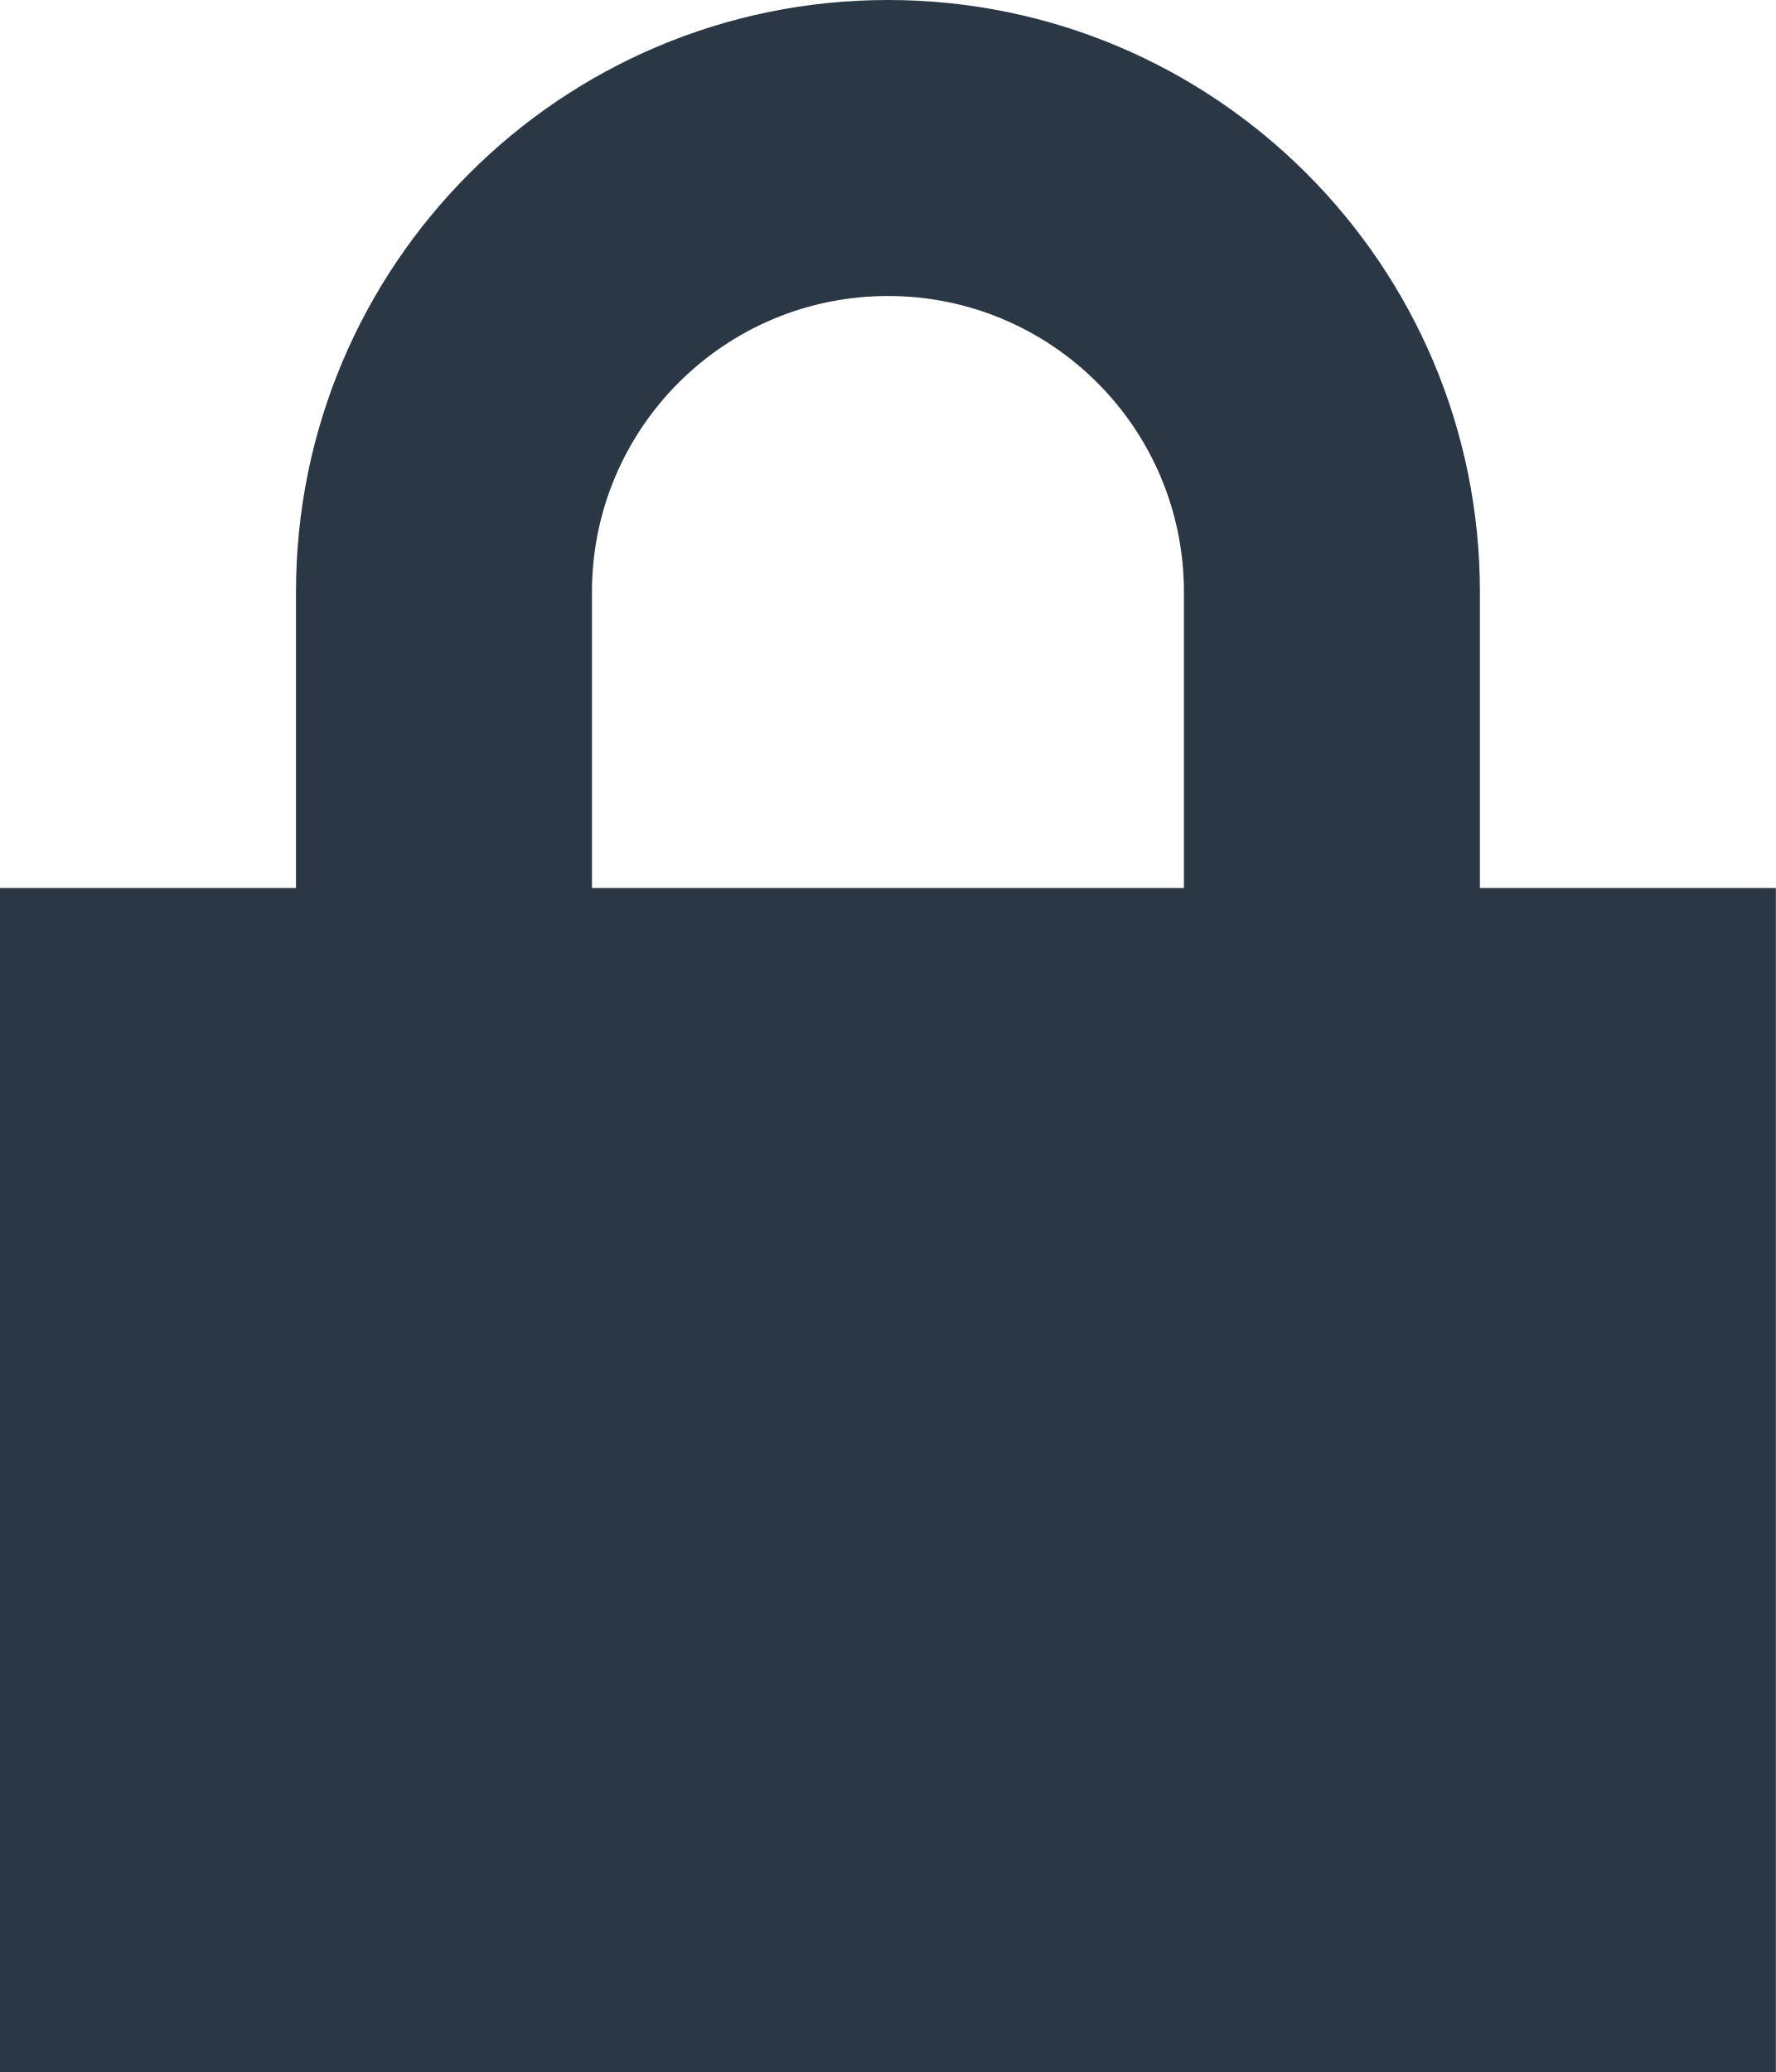
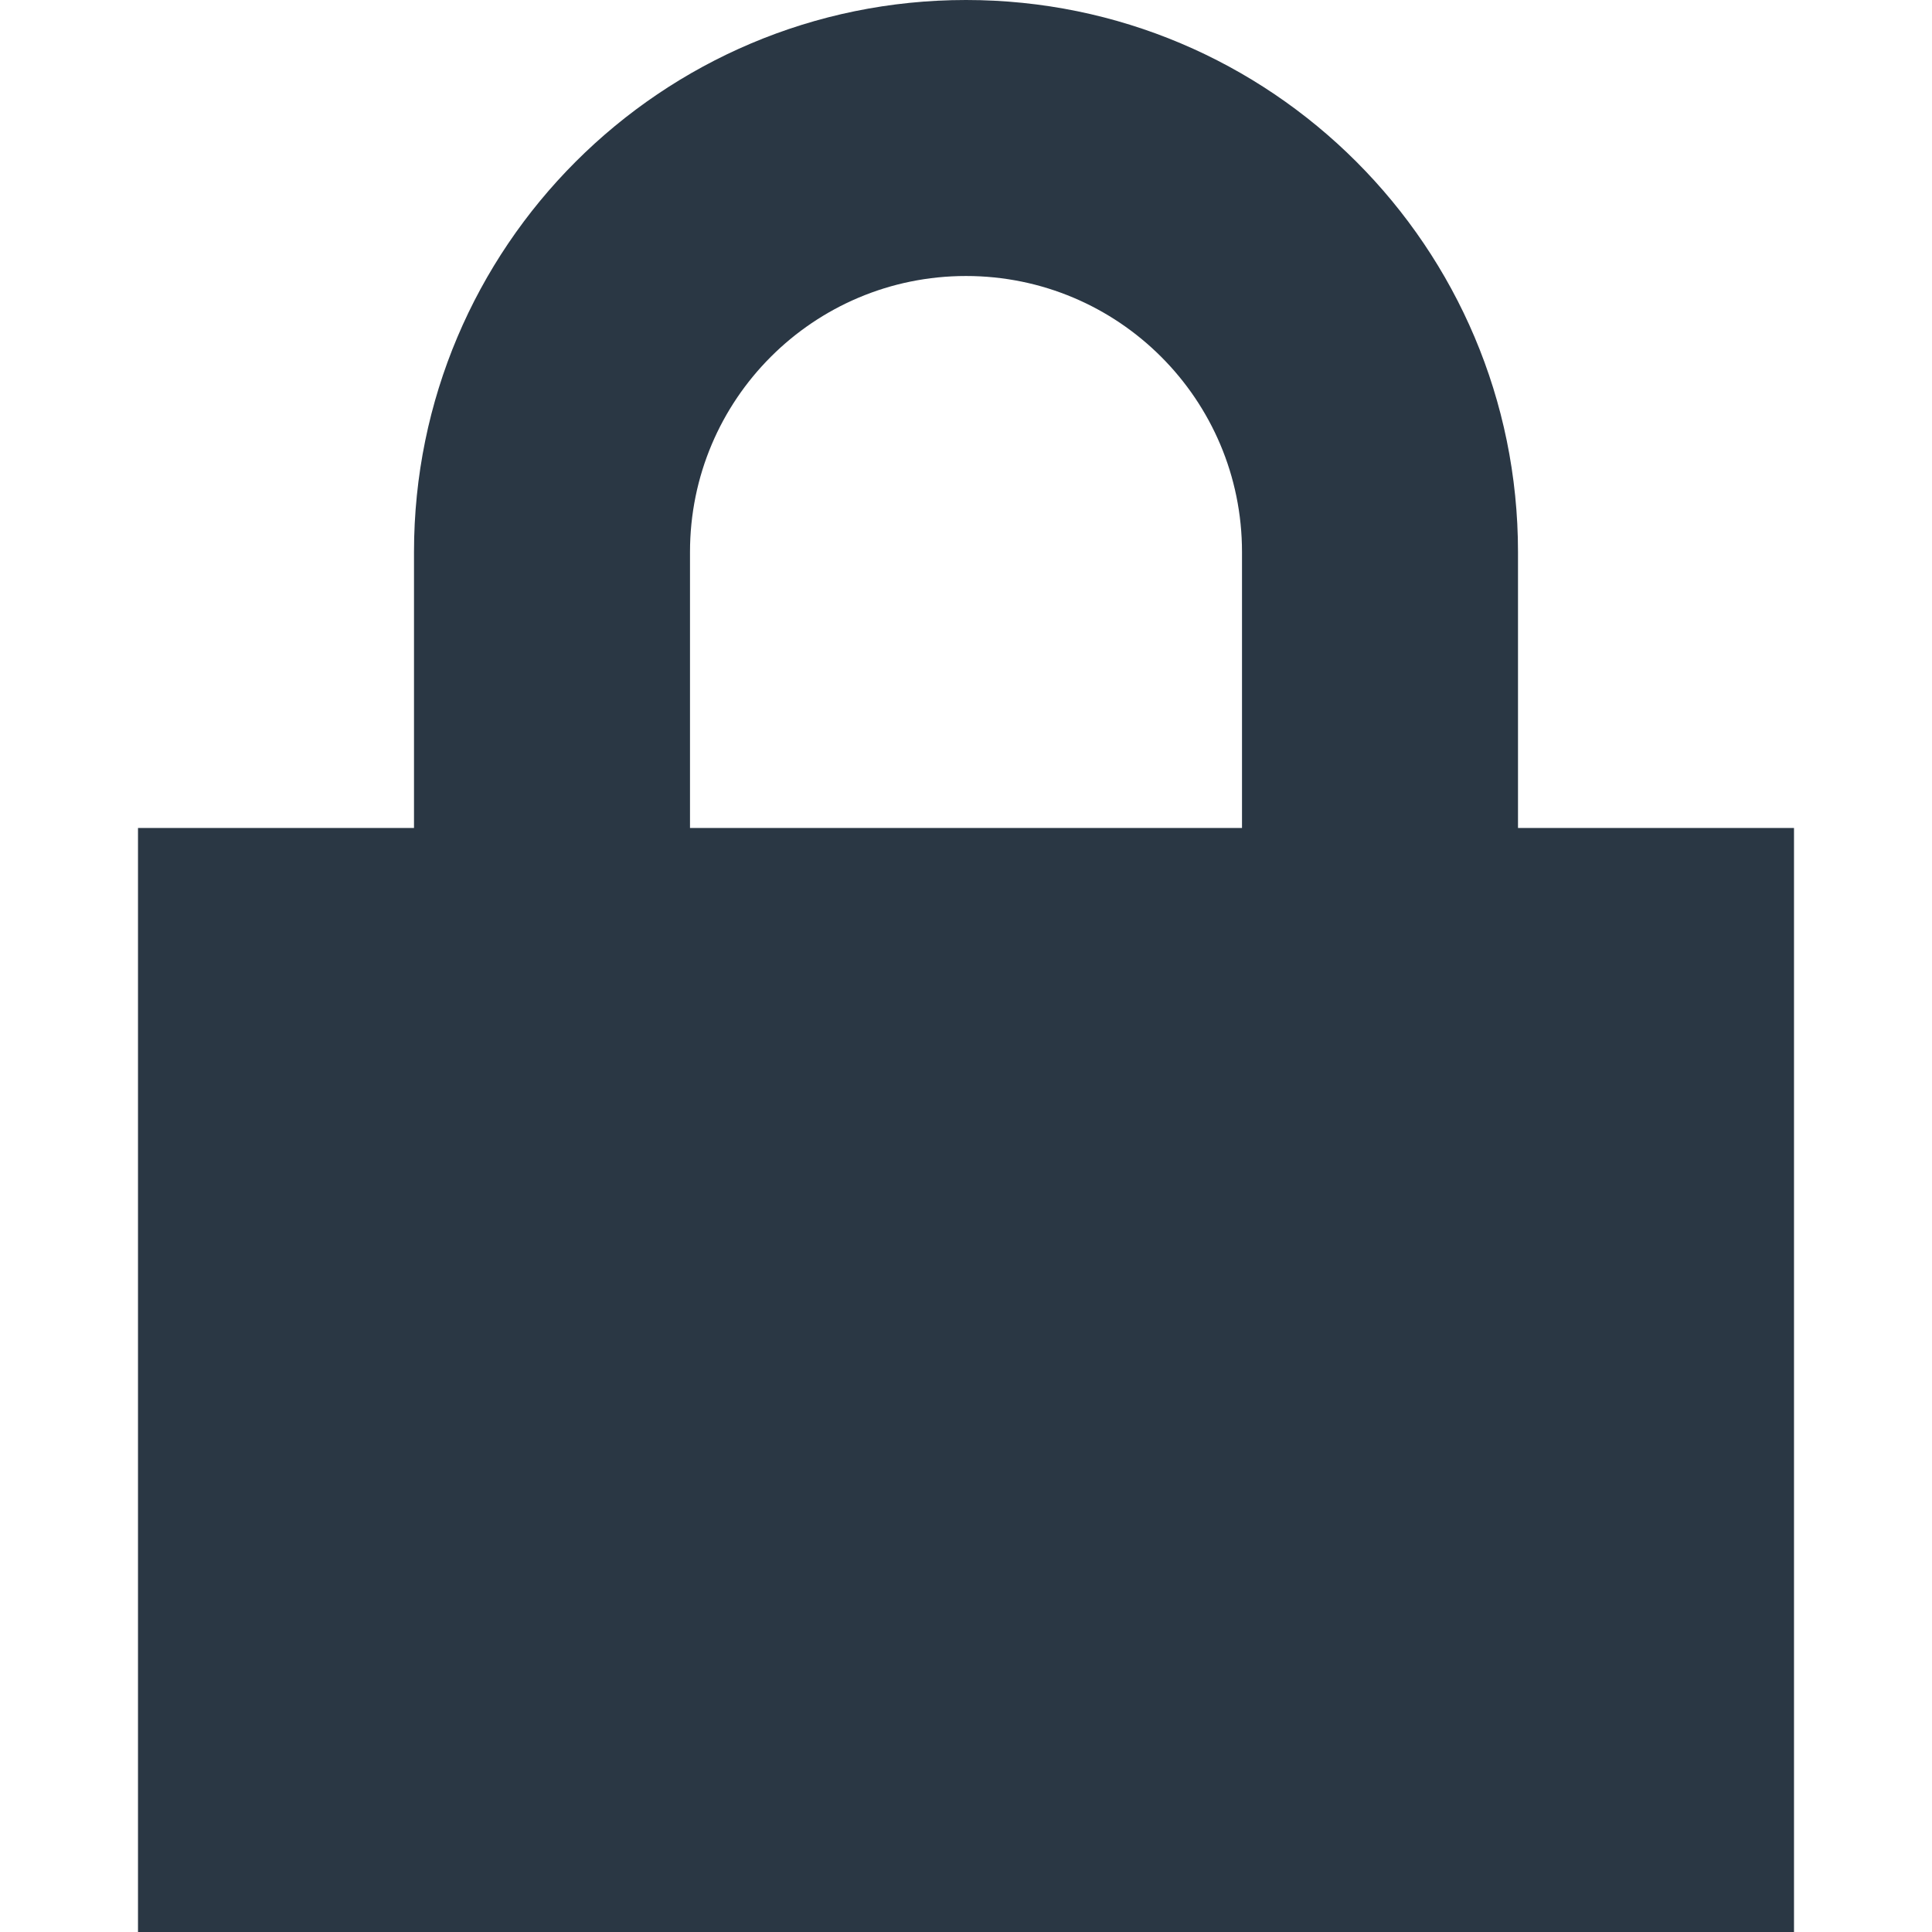
- <svg xmlns="http://www.w3.org/2000/svg" width="12px" height="14px" viewBox="0 0 12 14" version="1.1">
-   <g id="App-UI" stroke="none" stroke-width="1" fill="none" fill-rule="evenodd">
-     <g id="Overview" transform="translate(-220, -278)" fill="#2A3744">
-       <path d="M222,282 C222,279.791 223.791,278 226,278 C228.209,278 230,279.791 230,282 L230,284 L232,284 L232,292 L220,292 L220,284 L222,284 L222,282 Z M224,282 L224,284 L228,284 L228,282 C228,280.895 227.105,280 226,280 C224.895,280 224,280.895 224,282 Z" id="MiniLock" />
+ <svg xmlns="http://www.w3.org/2000/svg" width="14" height="14" viewBox="0 0 14 14" version="1.1" id="svg9">
+   <defs id="defs13" />
+   <g id="App-UI" style="fill:none;fill-rule:evenodd;stroke:none;stroke-width:1" transform="translate(1)">
+     <g id="Overview" transform="translate(-220,-278)" style="fill:#2a3744">
+       <path d="m 222,282 c 0,-2.209 1.791,-4 4,-4 2.209,0 4,1.791 4,4 v 2 h 2 v 8 h -12 v -8 h 2 z m 2,0 v 2 h 4 v -2 c 0,-1.105 -0.895,-2 -2,-2 -1.105,0 -2,0.895 -2,2 z" id="MiniLock" />
    </g>
  </g>
</svg>
